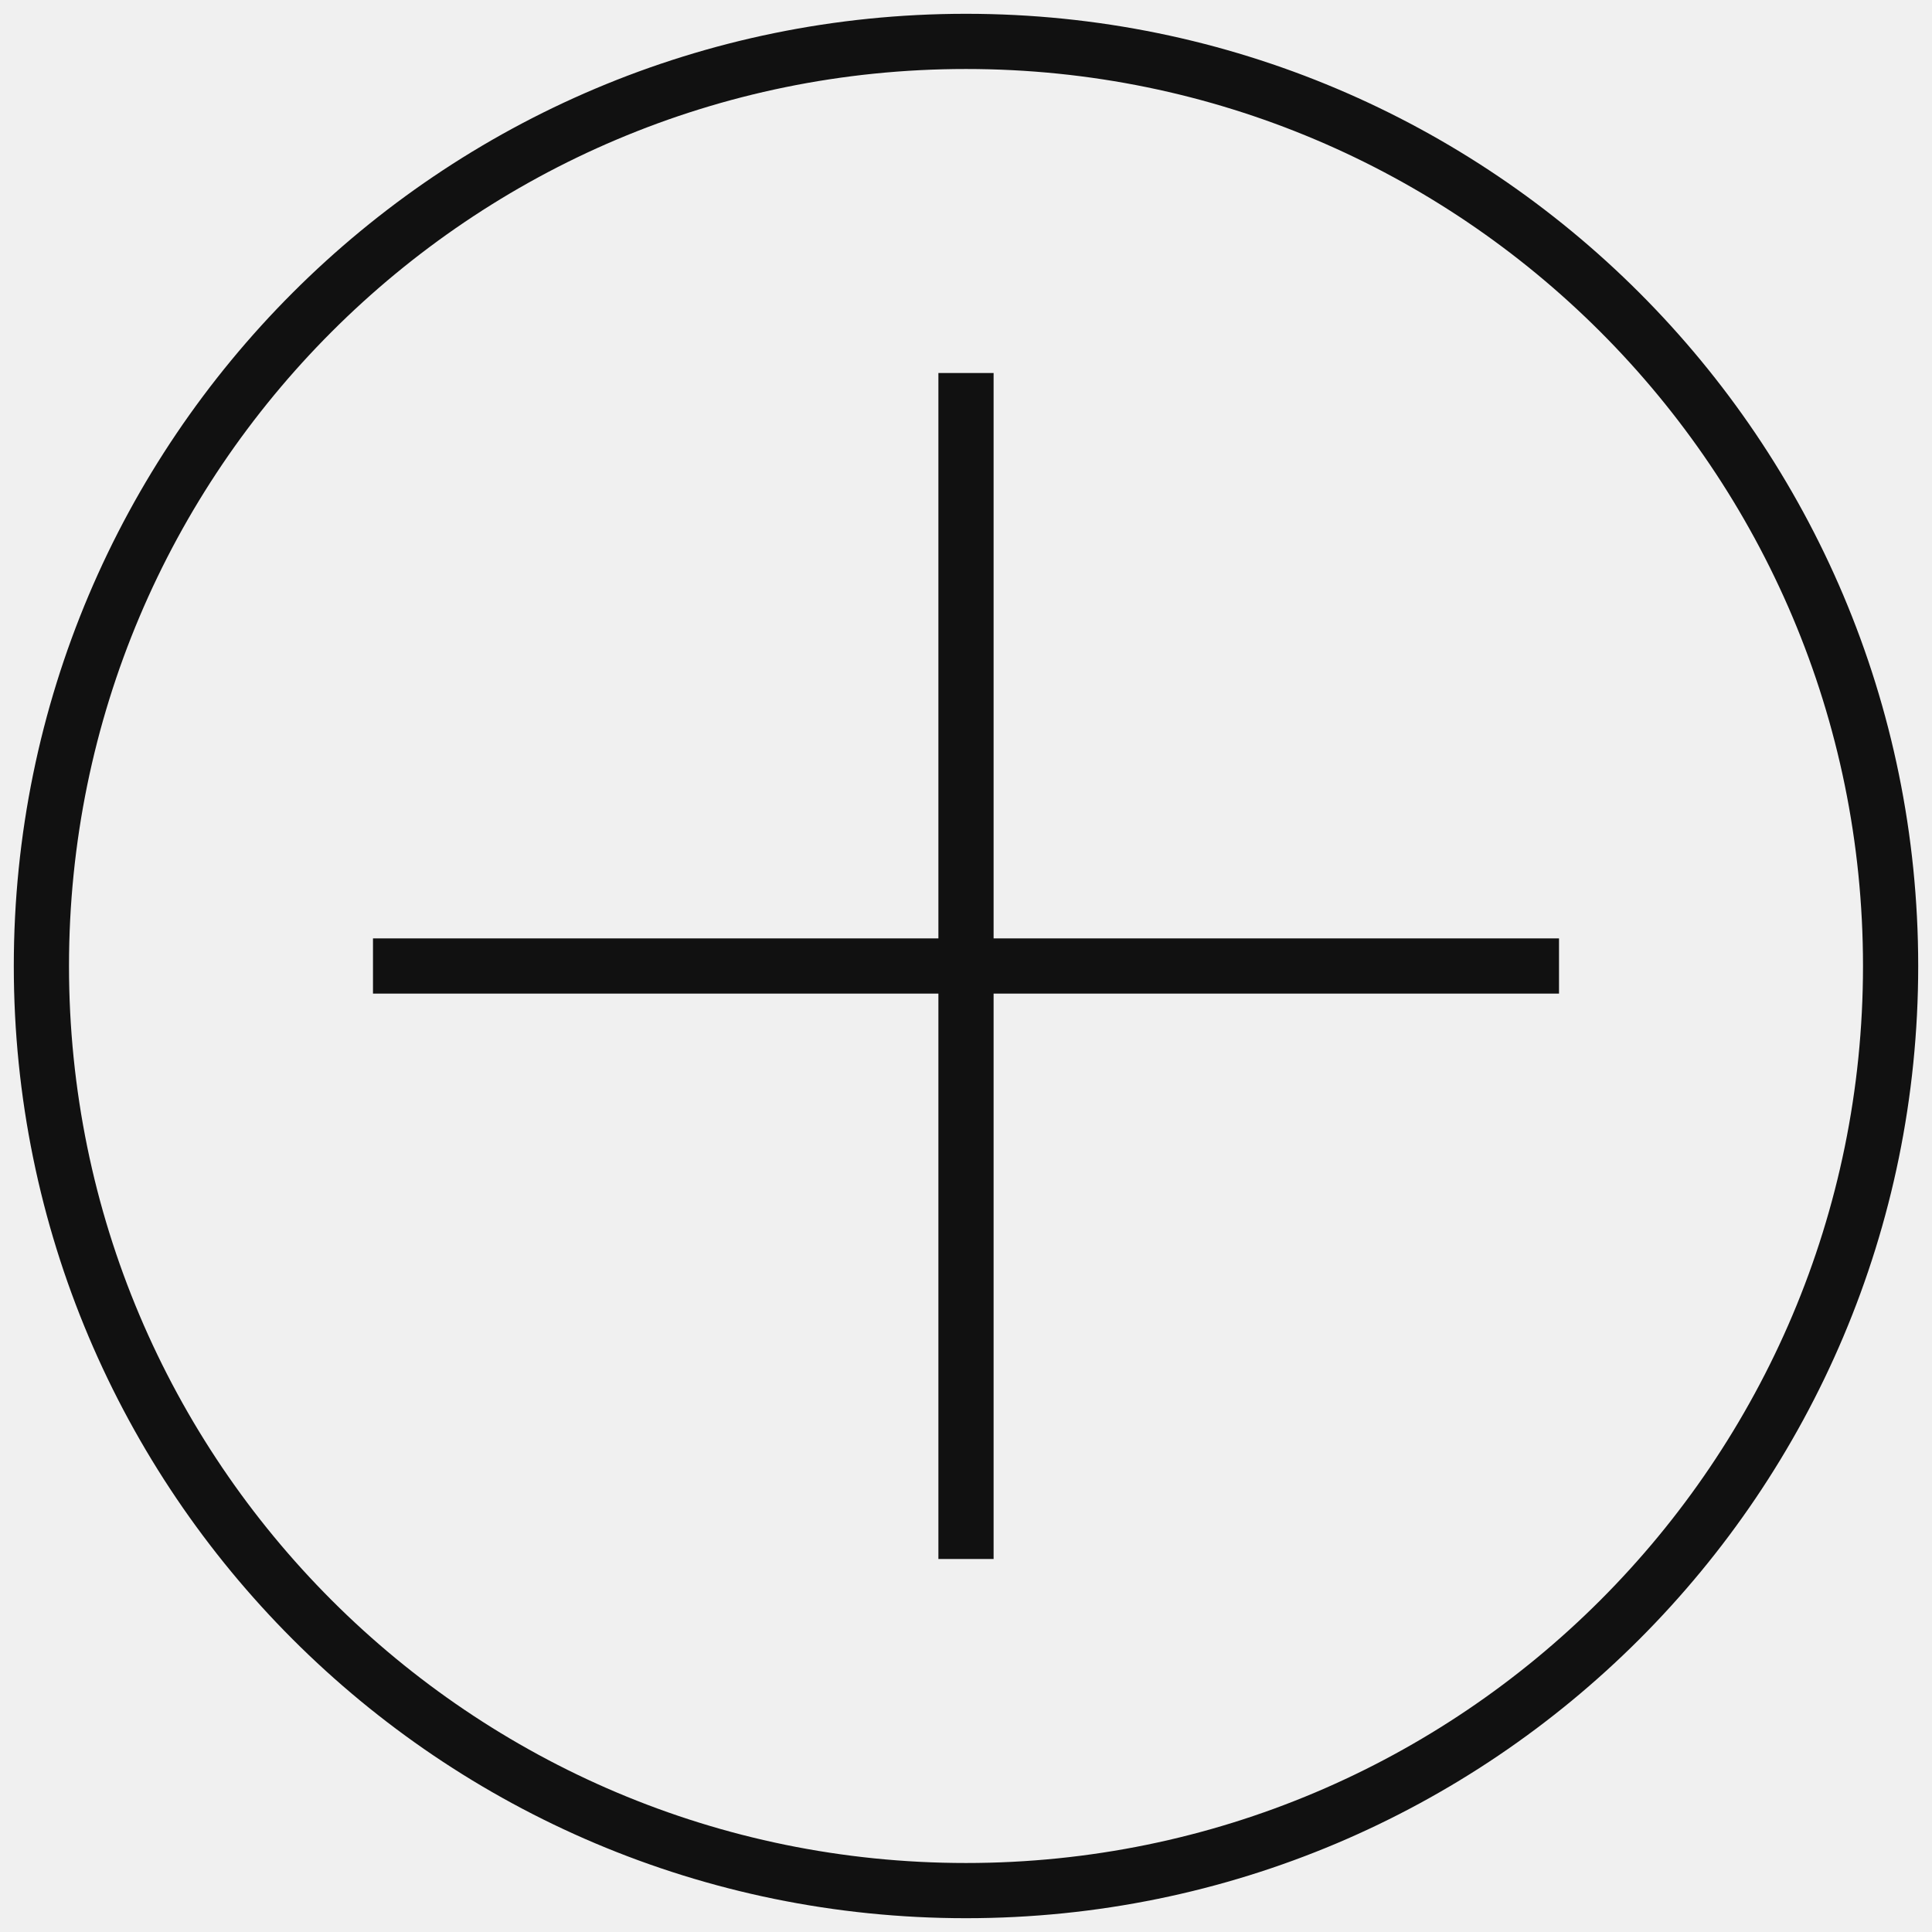
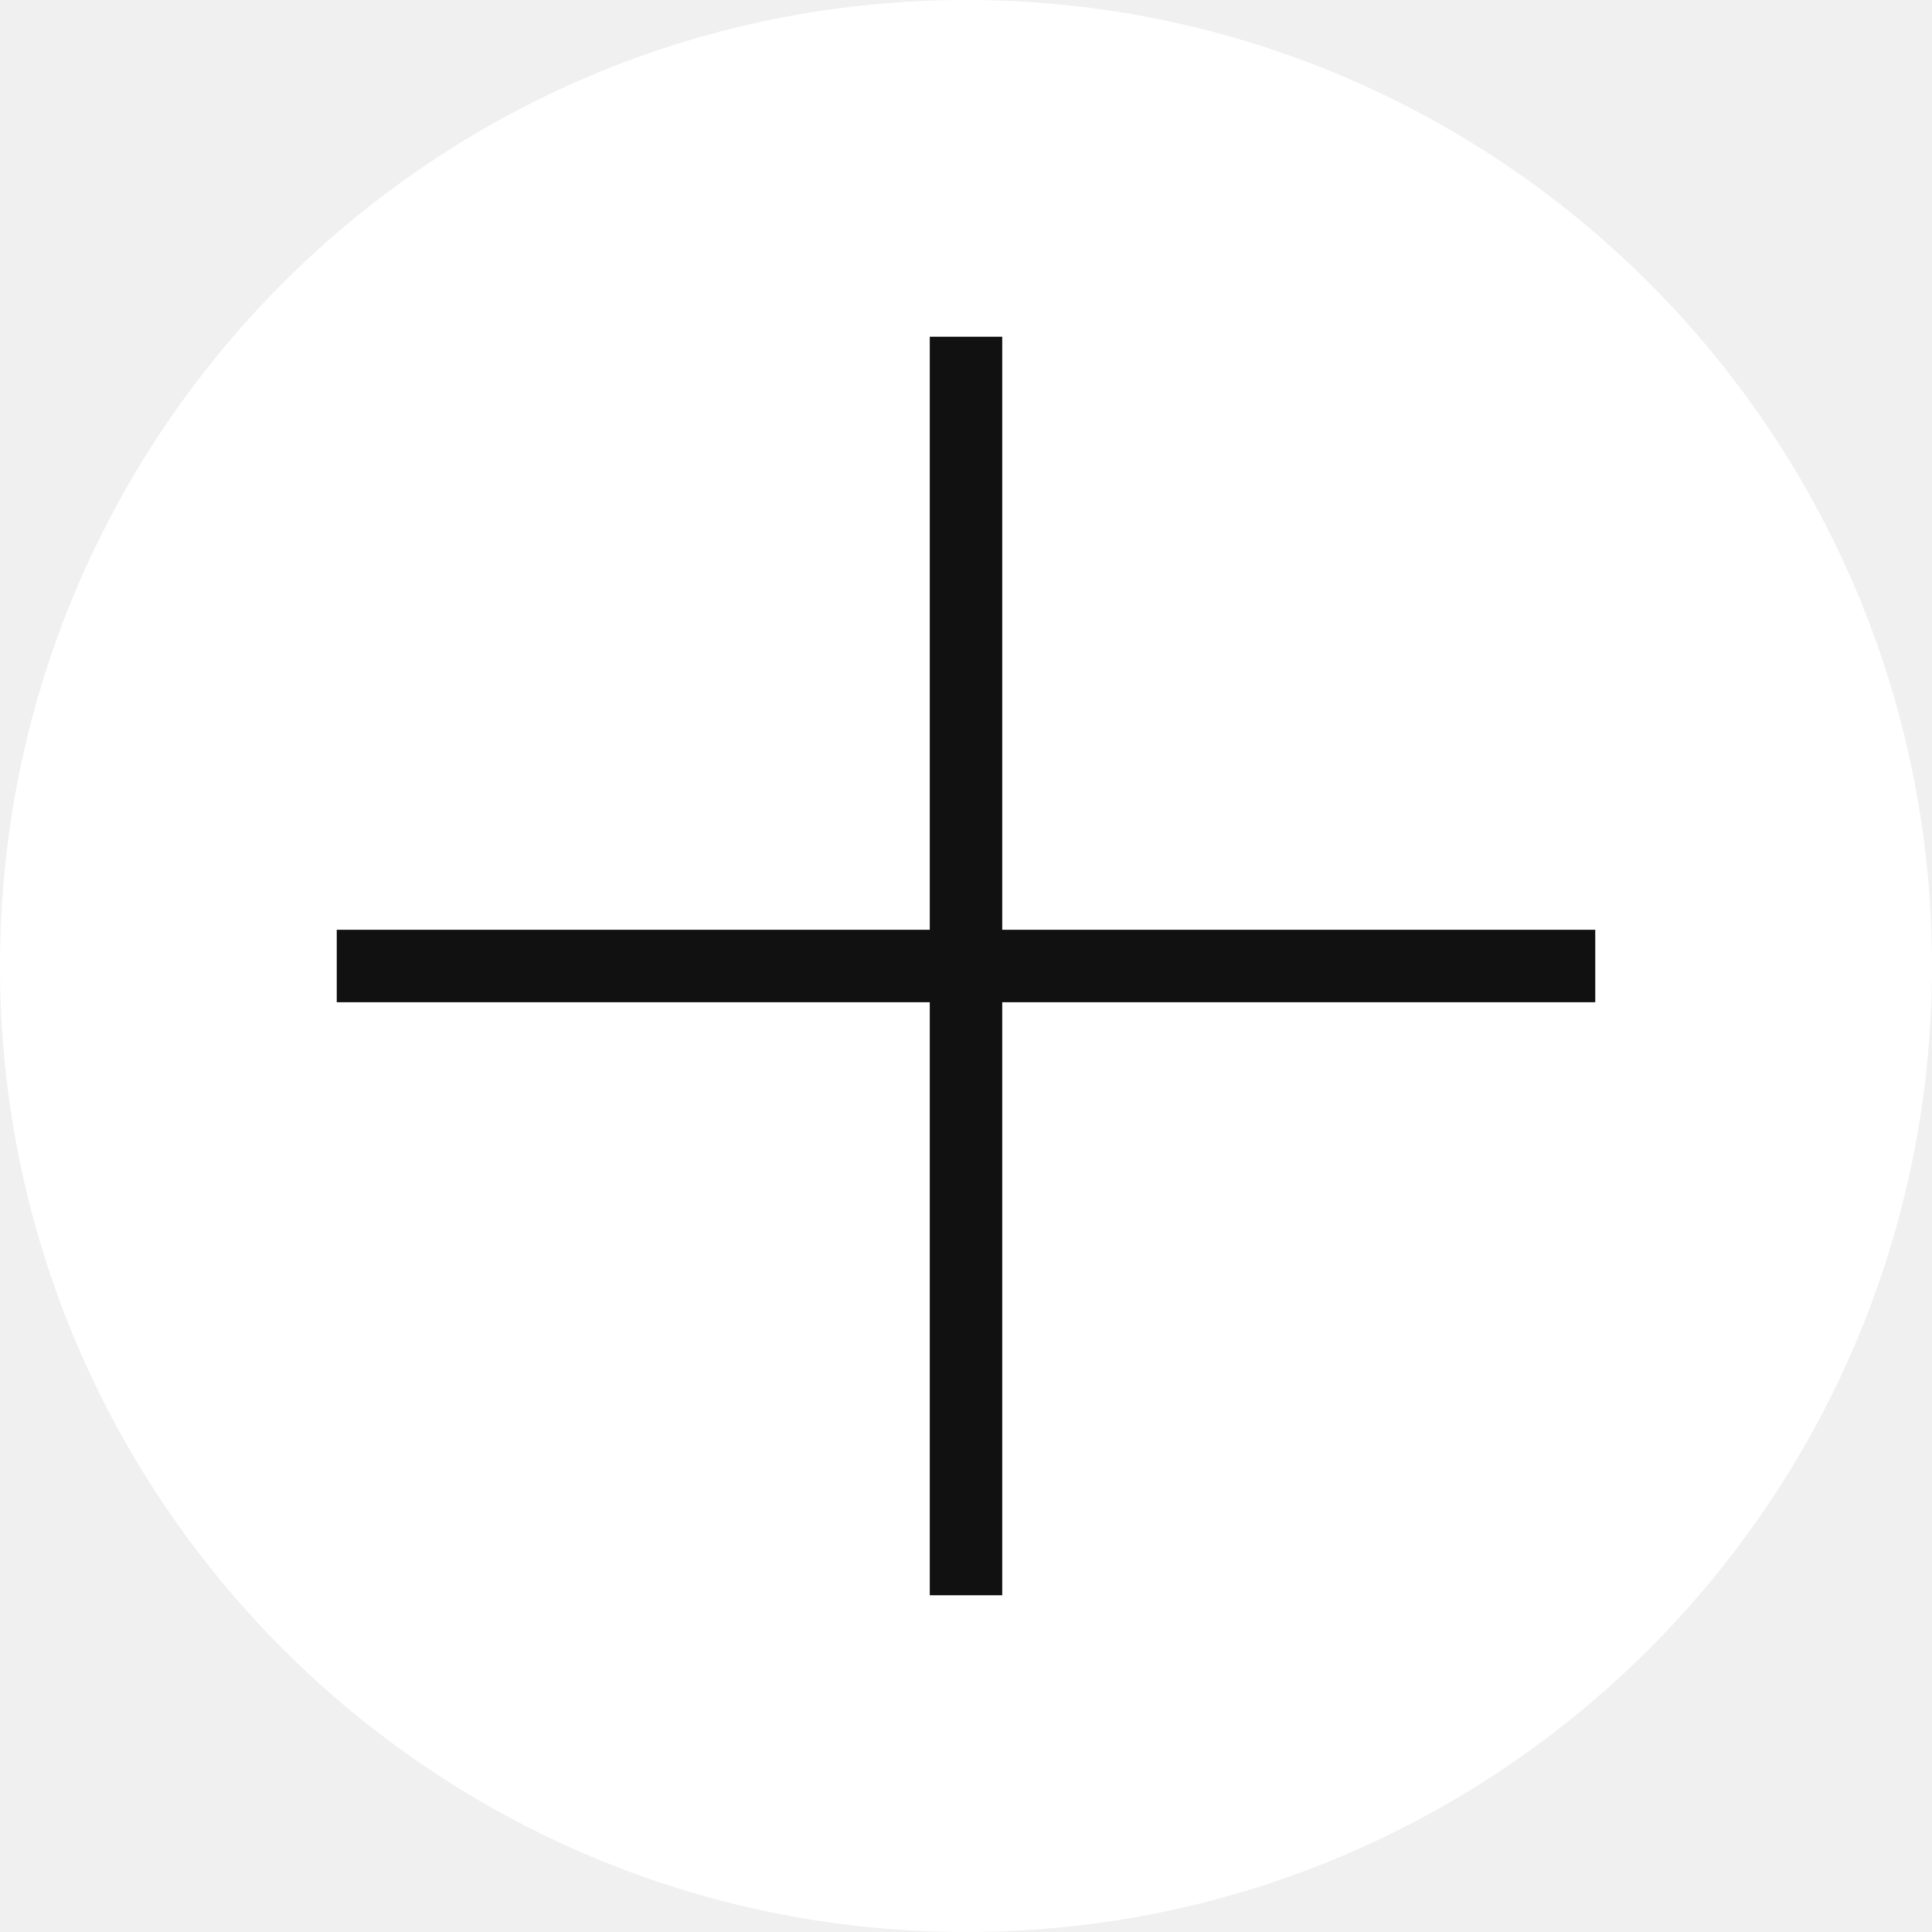
- <svg xmlns="http://www.w3.org/2000/svg" width="35px" height="35px" viewBox="0 0 35 35" version="1.1" xmlnsXlink="http://www.w3.org/1999/xlink">
-   <g id="221202" stroke="none" strokeWidth="1" fill="none" fillRule="evenodd">
-     <g id="Schlafen" transform="translate(-365, -105)" stroke="#111111" strokeWidth="1.5">
-       <g id="Add" transform="translate(365, 105)">
-         <line x1="6.757" y1="17.5" x2="28.243" y2="17.5" id="Line-Copy" strokeLinecap="square" transform="translate(17.5, 17.5) rotate(90) translate(-17.5, -17.5) " />
-         <line x1="6.757" y1="17.5" x2="28.243" y2="17.5" id="Line" strokeLinecap="square" />
-         <circle id="Oval" cx="17.5" cy="17.5" r="16.75" />
+ <svg xmlns="http://www.w3.org/2000/svg" width="40px" height="40px" viewBox="0 0 40 40" version="1.1">
+   <g id="221202" stroke="none" stroke-width="1" fill="none" fill-rule="evenodd">
+     <g id="Schlafen" transform="translate(-360, -102)">
+       <g id="Add" transform="translate(360, 102)">
+         <circle id="Oval" fill="#FFFFFF" cx="20" cy="20" r="20" />
+         <line x1="7.722" y1="20" x2="32.278" y2="20" id="Line-Copy" stroke="#111111" stroke-width="1.5" stroke-linecap="square" transform="translate(20, 20) rotate(90) translate(-20, -20) " />
+         <line x1="7.722" y1="20" x2="32.278" y2="20" id="Line" stroke="#111111" stroke-width="1.5" stroke-linecap="square" />
      </g>
    </g>
  </g>
</svg>
